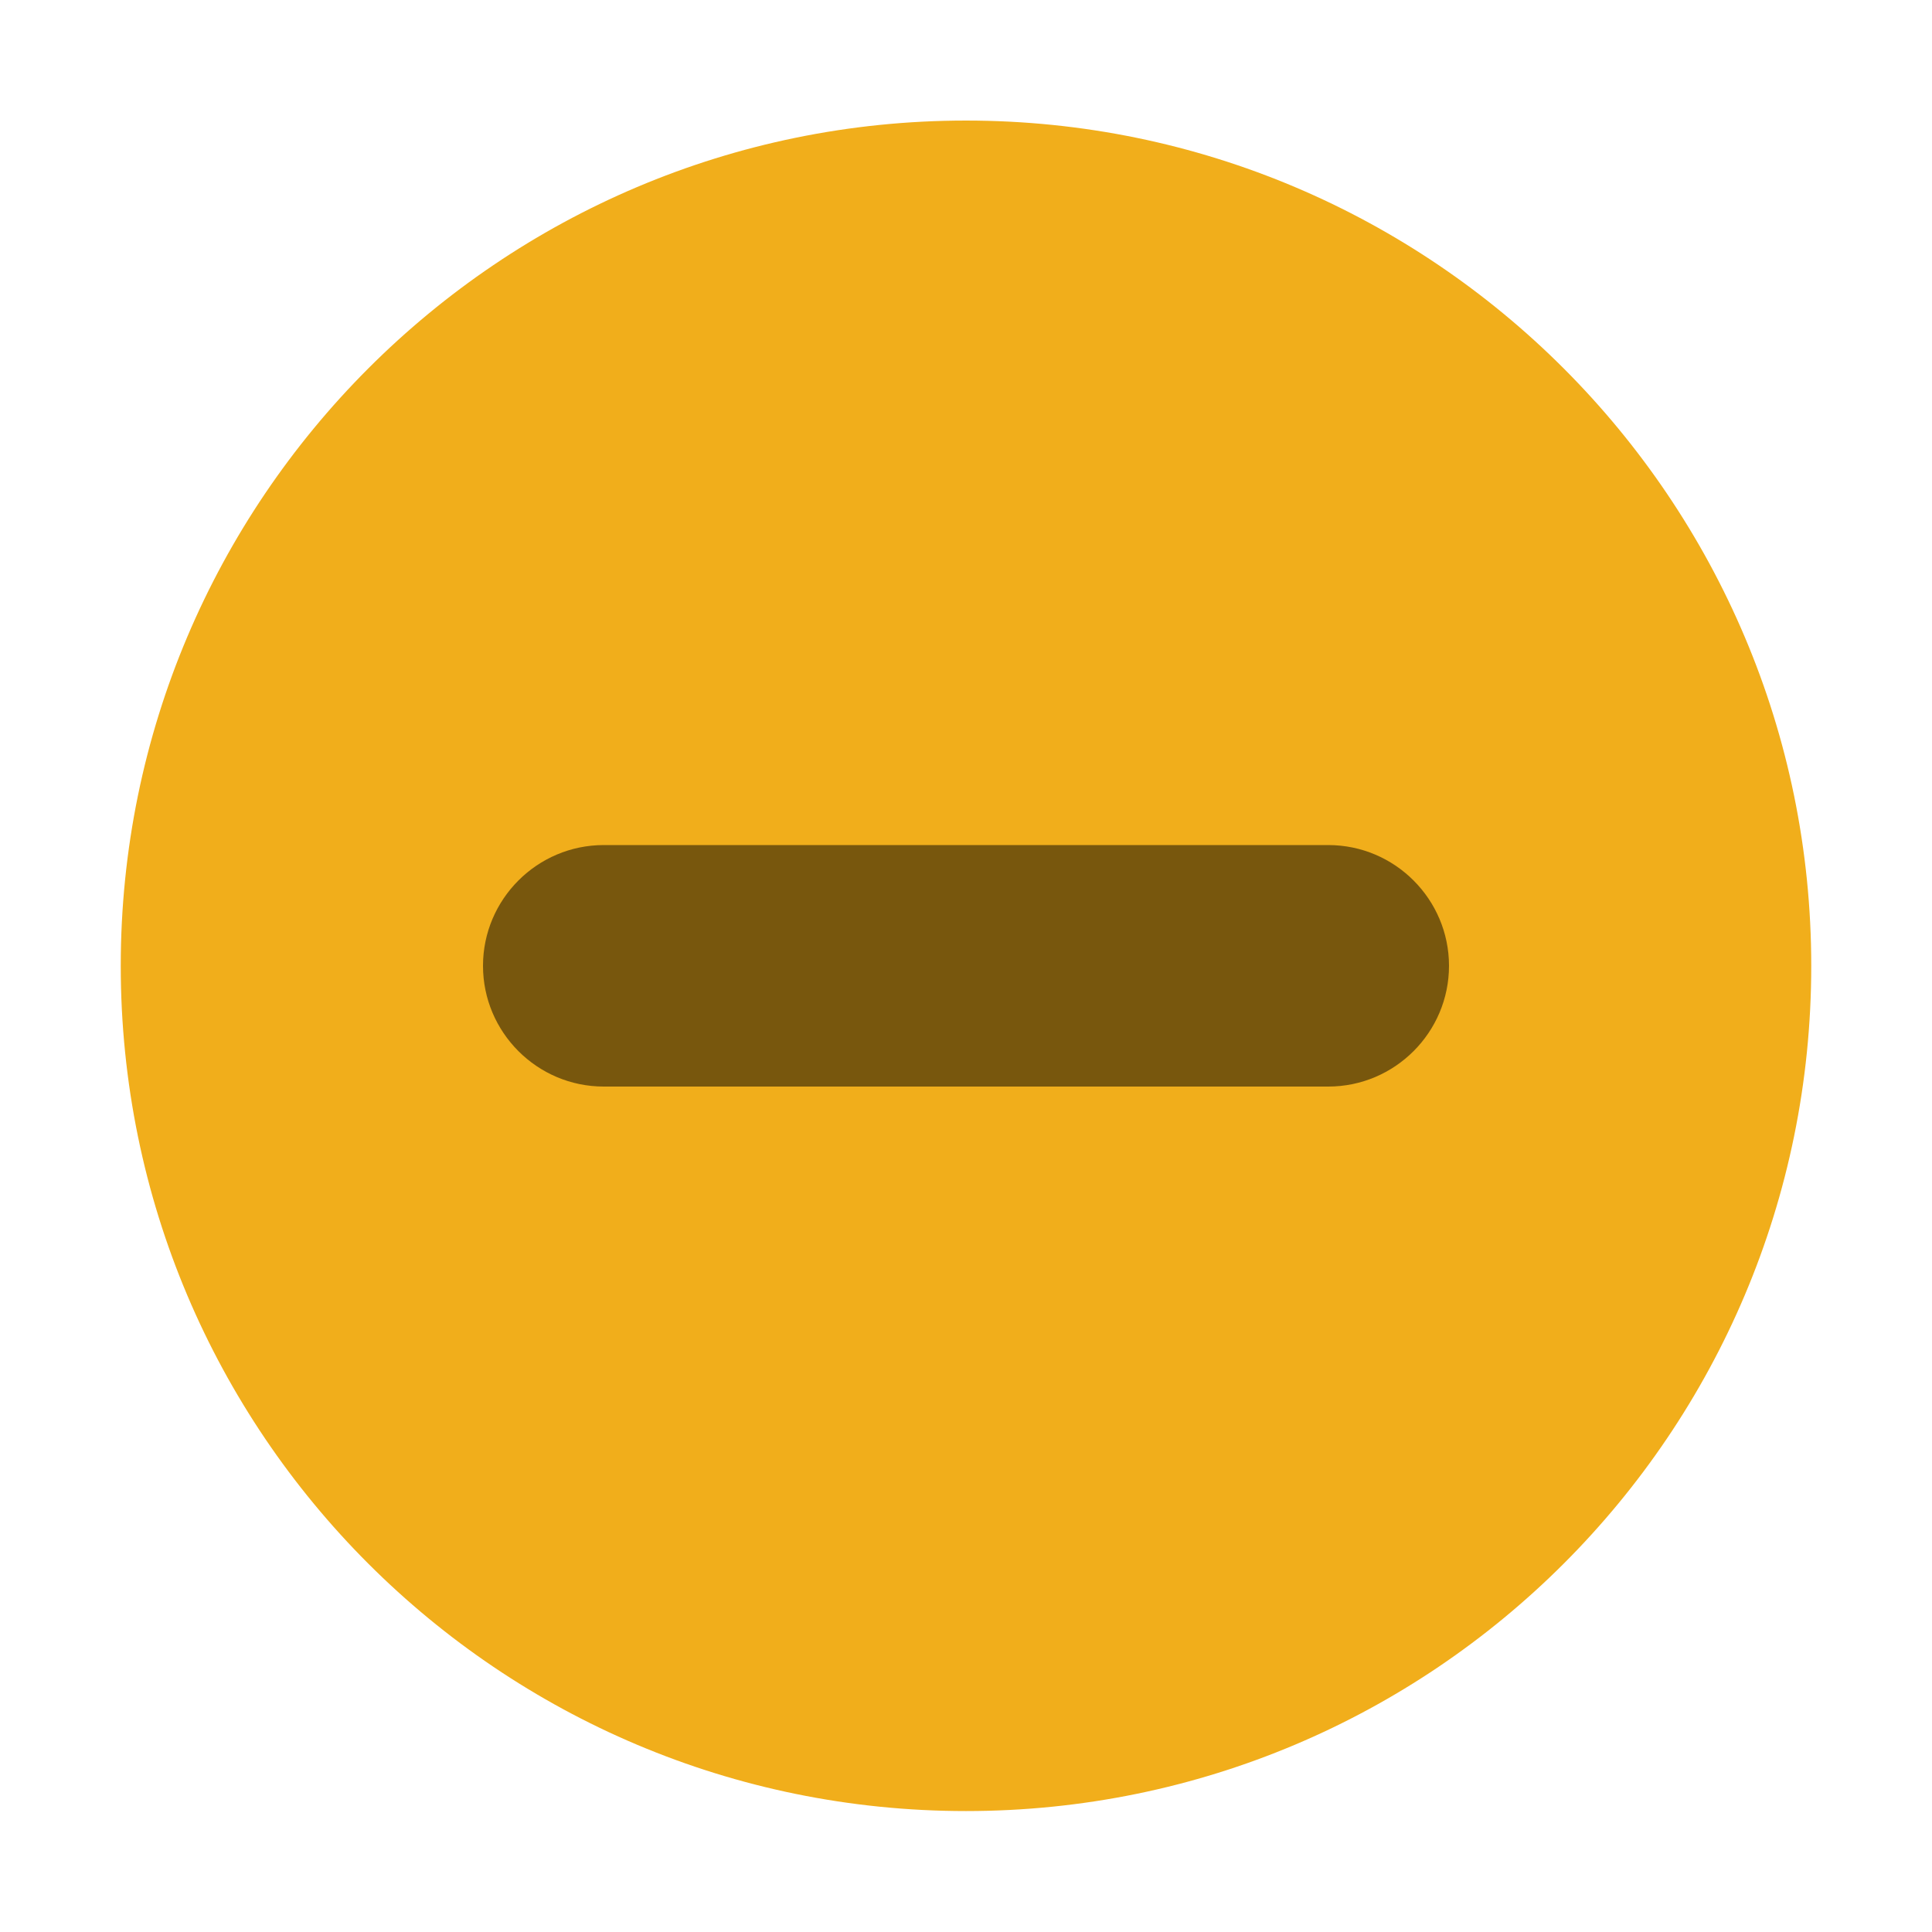
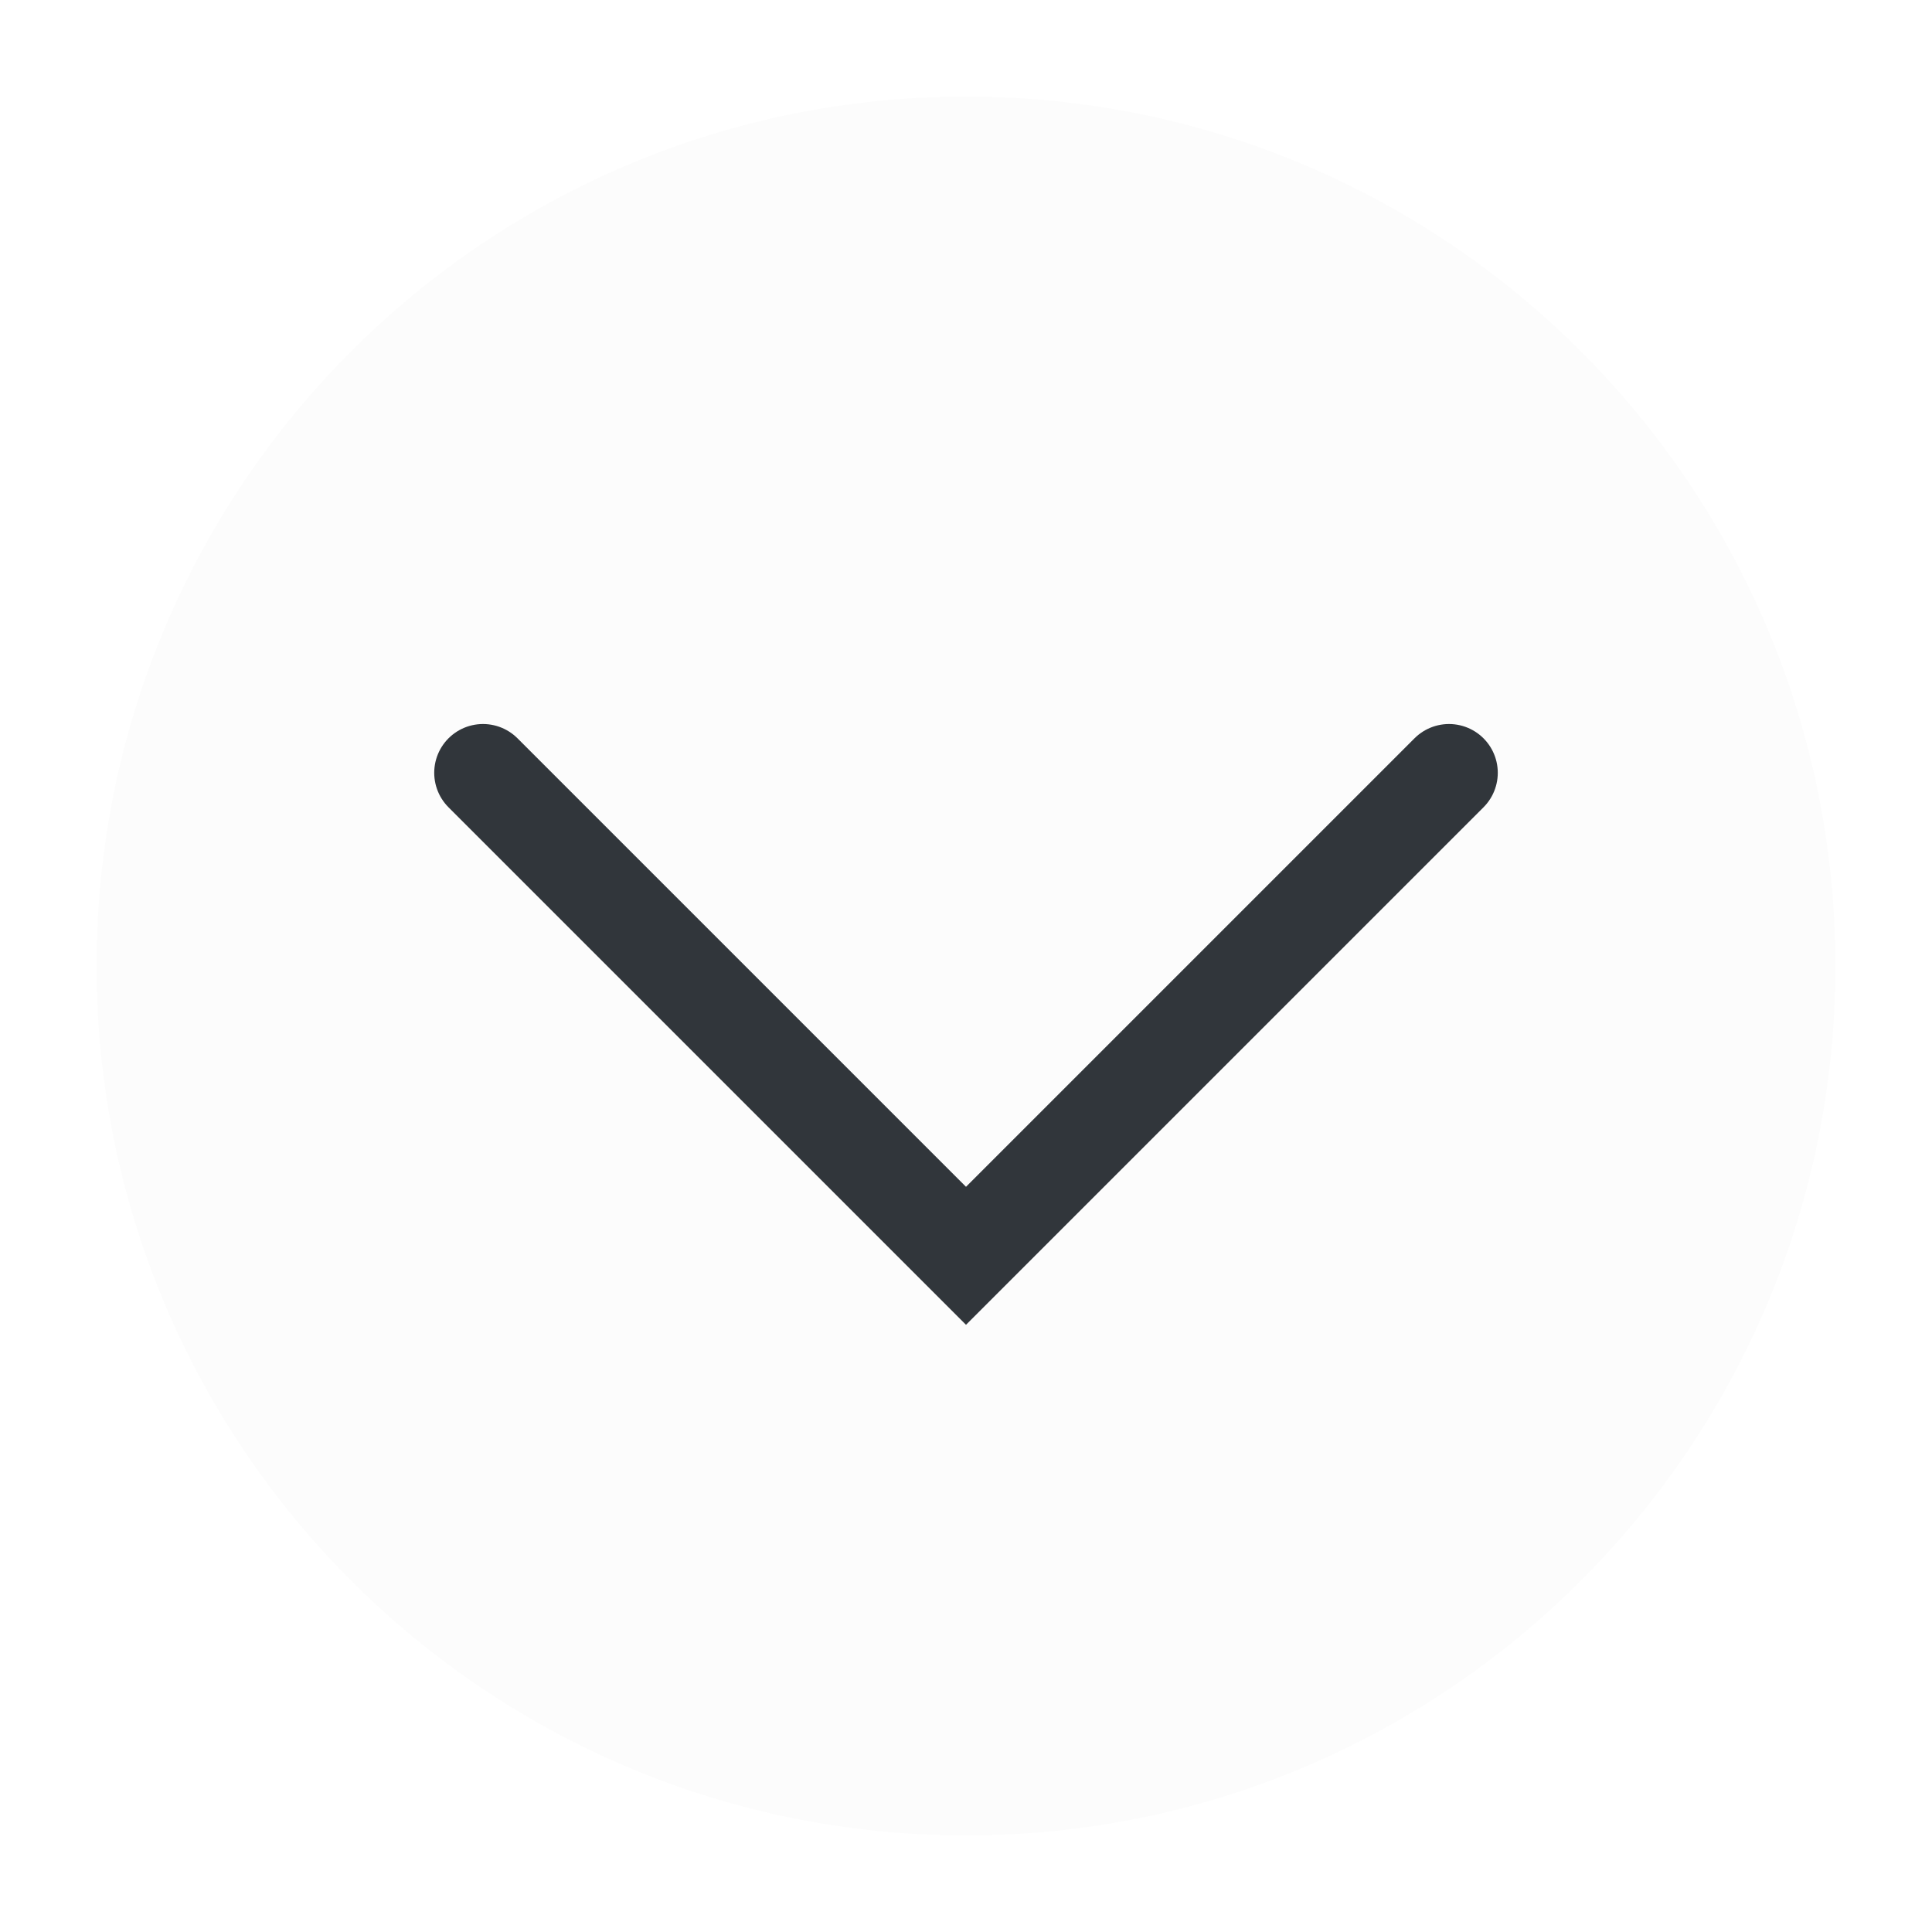
<svg xmlns="http://www.w3.org/2000/svg" viewBox="0 0 50 50" version="1.2" baseProfile="tiny">
  <defs>
</defs>
  <g fill="none" stroke="black" stroke-width="1" fill-rule="evenodd" stroke-linecap="square" stroke-linejoin="bevel">
-     <g fill="#000000" fill-opacity="1" stroke="none" transform="matrix(3.125,0,0,3.125,-790.625,676.993)" font-family="SF Pro" font-size="10" font-weight="400" font-style="normal" opacity="0">
-       <rect x="253" y="-216.638" width="16" height="16" />
+     <g fill="#fcfcfc" fill-opacity="1" stroke="none" transform="matrix(2.5,0,0,2.5,2.5,2.5)" font-family="Noto Sans" font-size="10" font-weight="400" font-style="normal">
+       <circle cx="9" cy="9" r="9" />
    </g>
-     <g fill="#f1ae1b" fill-opacity="1" stroke="none" transform="matrix(3.125,0,0,3.125,-12.5,-3226.13)" font-family="SF Pro" font-size="10" font-weight="400" font-style="normal">
-       <path vector-effect="none" fill-rule="evenodd" d="M12,1047.36 C15.866,1047.36 19,1044.23 19,1040.36 C19,1036.5 15.866,1033.36 12,1033.36 C8.134,1033.36 5,1036.5 5,1040.36 C5,1044.23 8.134,1047.36 12,1047.36 " />
+     <g fill="none" stroke="#31363b" stroke-opacity="1" stroke-width="1.01" stroke-linecap="round" stroke-linejoin="miter" stroke-miterlimit="2" transform="matrix(2.5,0,0,2.5,2.5,2.5)" font-family="Noto Sans" font-size="10" font-weight="400" font-style="normal">
+       <polyline fill="none" vector-effect="none" points="4,7 9,12 14,7 " />
    </g>
-     <g fill="#000000" fill-opacity="1" stroke="none" transform="matrix(3.125,0,0,3.125,-12.5,-3226.13)" font-family="SF Pro" font-size="10" font-weight="400" font-style="normal" opacity="0.5">
-       <path vector-effect="none" fill-rule="evenodd" d="M8,1040.36 C8,1039.81 8.448,1039.36 9,1039.36 L15,1039.36 C15.552,1039.36 16,1039.81 16,1040.36 C16,1040.91 15.552,1041.36 15,1041.36 L9,1041.36 C8.448,1041.36 8,1040.91 8,1040.36 " />
-     </g>
-     <g fill="none" stroke="#000000" stroke-opacity="1" stroke-width="1" stroke-linecap="square" stroke-linejoin="bevel" transform="matrix(1,0,0,1,0,0)" font-family="SF Pro" font-size="10" font-weight="400" font-style="normal">
+     <g fill="none" stroke="#000000" stroke-opacity="1" stroke-width="1" stroke-linecap="square" stroke-linejoin="bevel" transform="matrix(1,0,0,1,0,0)" font-family="Noto Sans" font-size="10" font-weight="400" font-style="normal">
</g>
  </g>
</svg>
